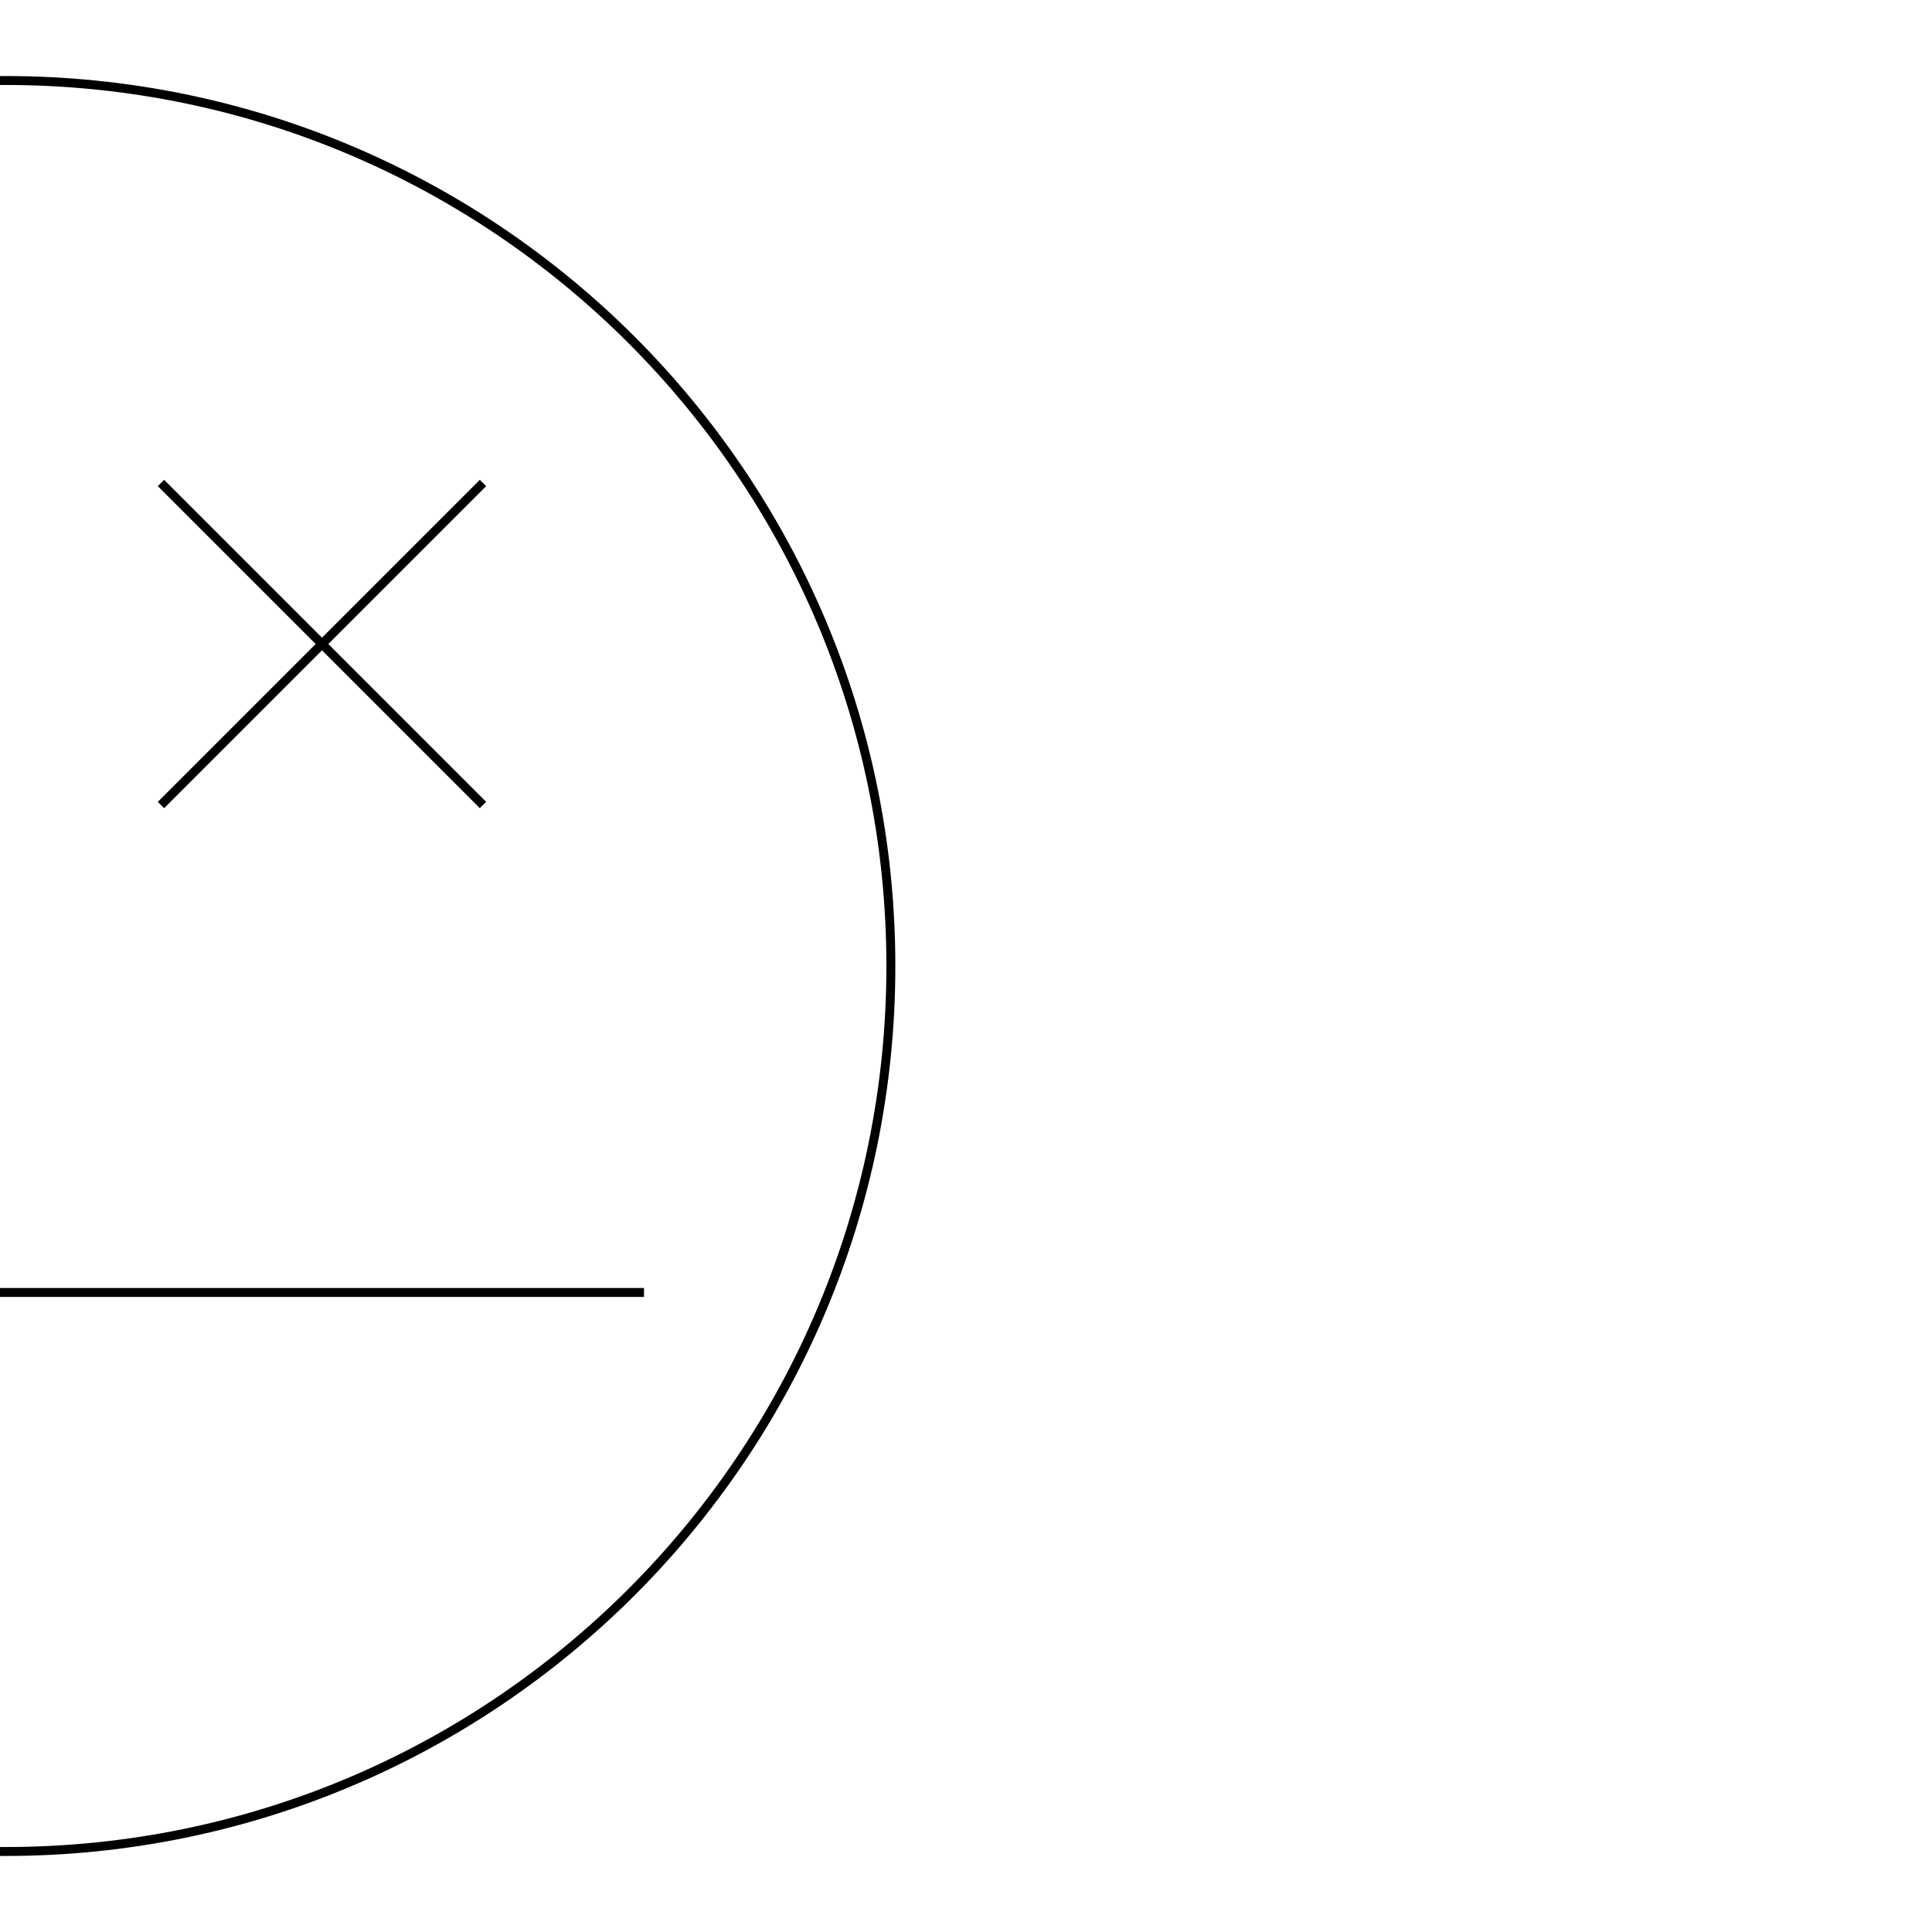
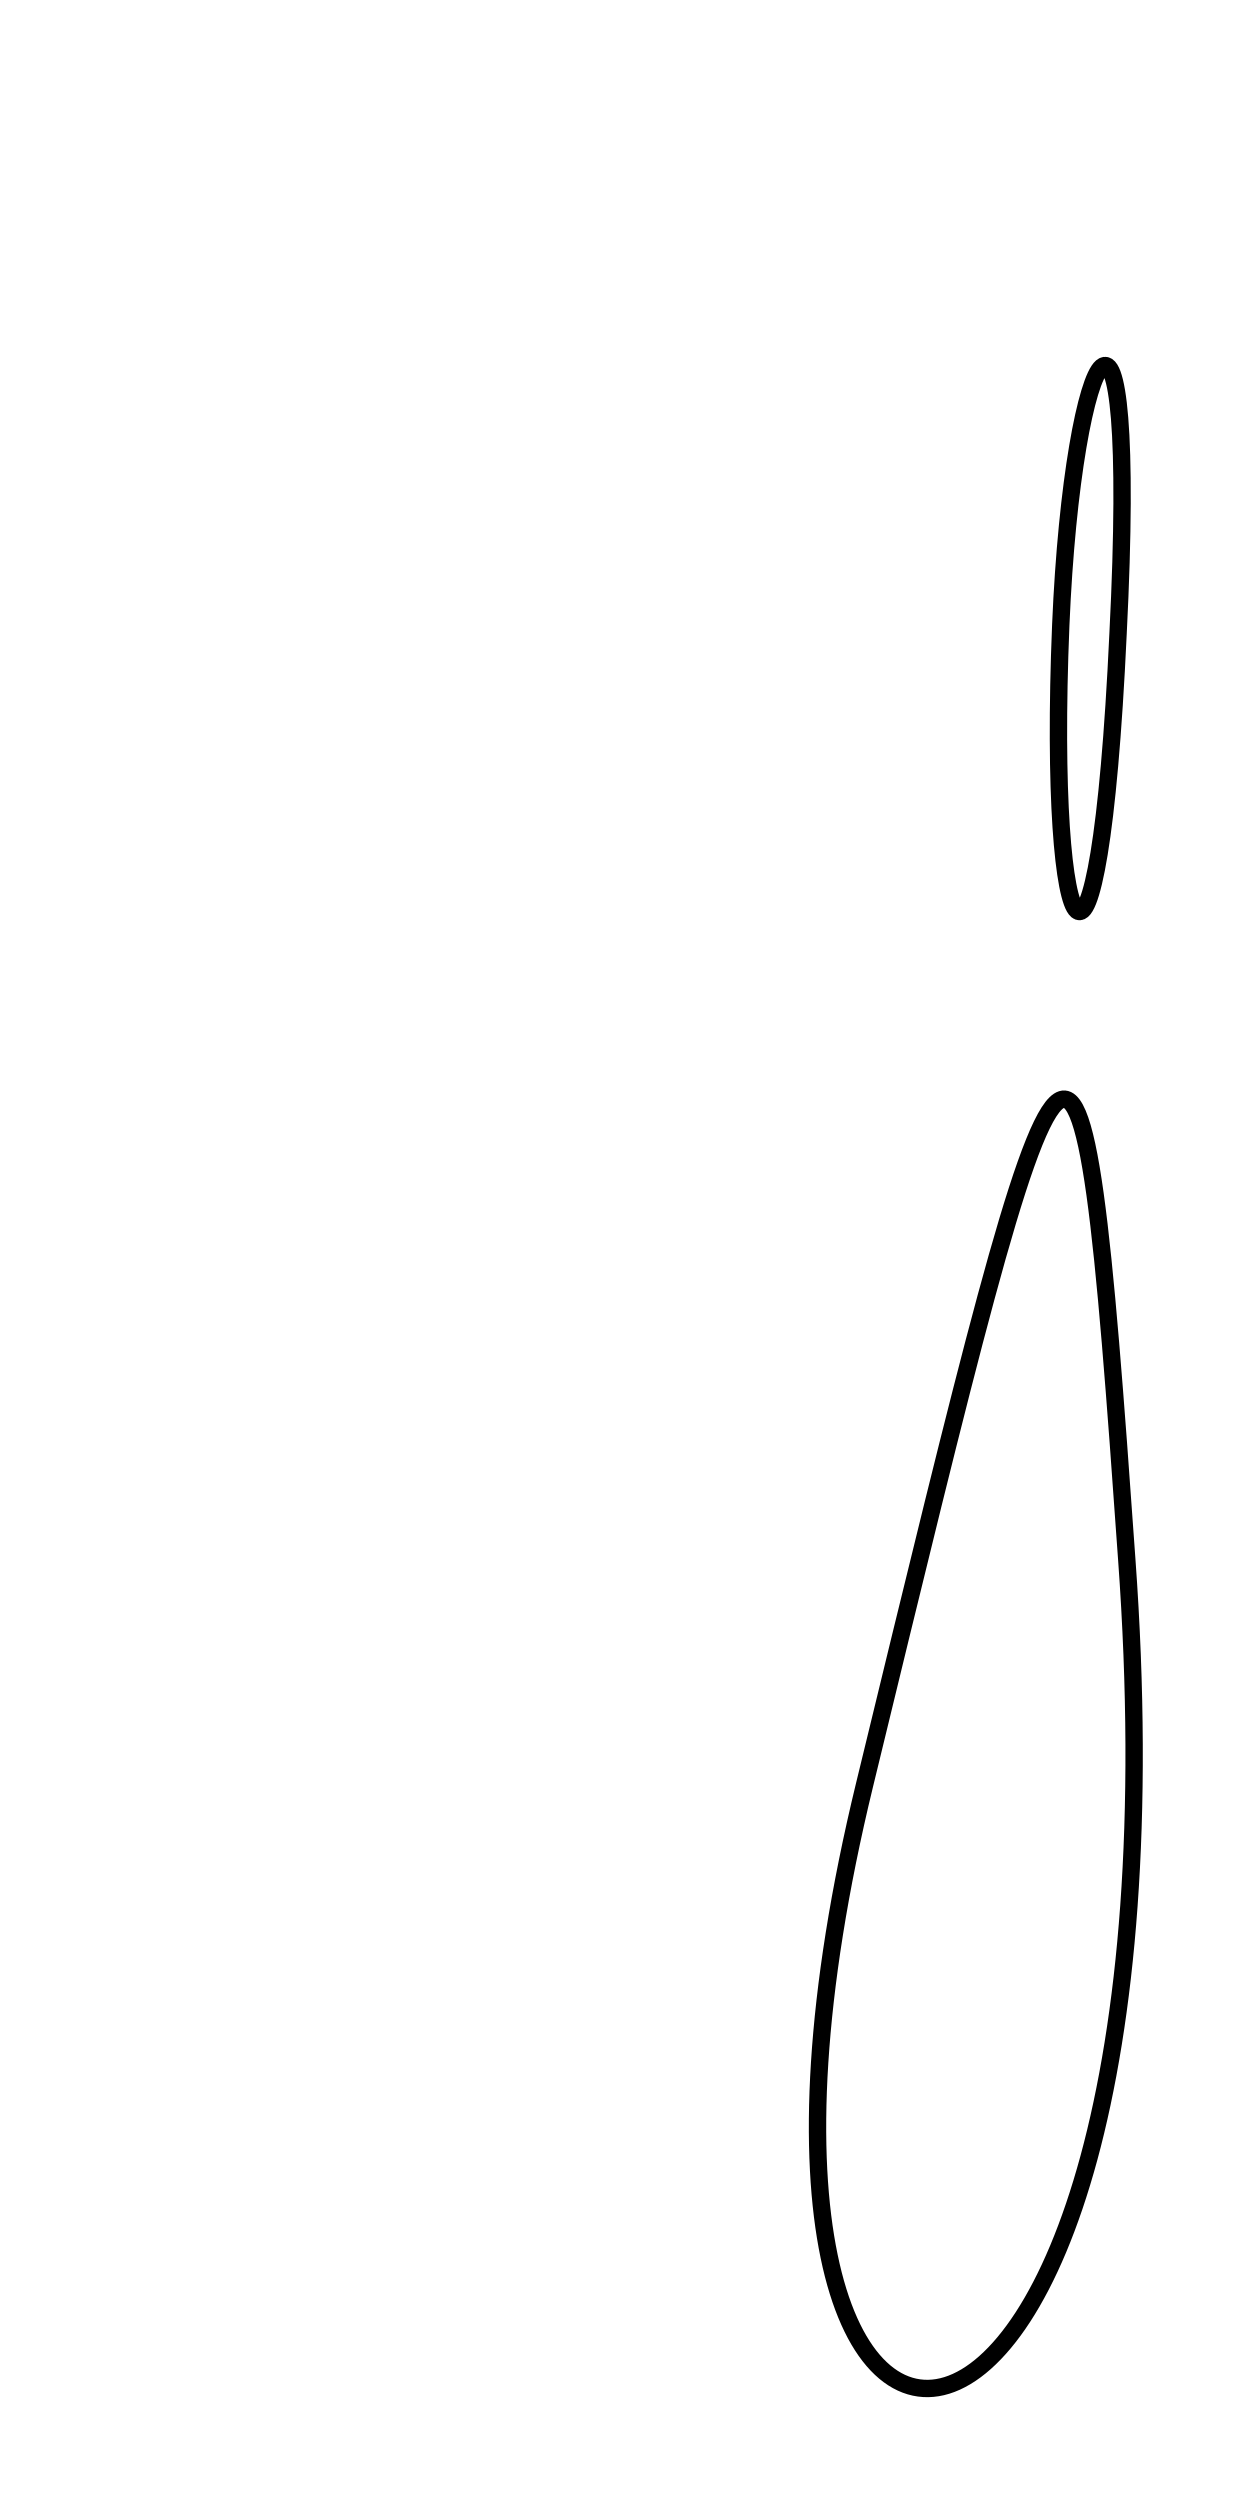
- <svg xmlns="http://www.w3.org/2000/svg" xmlns:xlink="http://www.w3.org/1999/xlink" version="1.1" id="Layer_1" x="0px" y="0px" viewBox="0 0 216 216" style="enable-background:new 0 0 216 216;" xml:space="preserve">
+ <svg xmlns="http://www.w3.org/2000/svg" version="1.1" id="Layer_1" x="0px" y="0px" viewBox="0 0 72 144" style="enable-background:new 0 0 72 144;" xml:space="preserve">
  <style type="text/css">
	.st0{fill:none;stroke:#000000;stroke-miterlimit:10;}
- 	.st1{clip-path:url(#SVGID_2_);}
- 	.st2{clip-path:url(#SVGID_4_);}
+ 	.st1{clip-path:url(#SVGID_2_);fill:none;stroke:#000000;stroke-miterlimit:10;}
+ 	.st2{clip-path:url(#SVGID_4_);fill:none;stroke:#000000;stroke-miterlimit:10;}
	.st3{clip-path:url(#SVGID_6_);}
- 	.st4{fill:none;stroke:#231F20;stroke-miterlimit:10;}
- 	.st5{clip-path:url(#SVGID_8_);}
- 	.st6{clip-path:url(#SVGID_10_);}
- 	.st7{clip-path:url(#SVGID_12_);}
- 	.st8{clip-path:url(#SVGID_14_);fill:none;stroke:#000000;stroke-miterlimit:10;}
- 	.st9{clip-path:url(#SVGID_16_);}
- 	.st10{clip-path:url(#SVGID_18_);}
+ 	.st4{clip-path:url(#SVGID_8_);fill:none;stroke:#000000;stroke-miterlimit:10;}
</style>
-   <g>
-     <defs>
-       <rect id="SVGID_1_" x="-288" width="216" height="216" />
-     </defs>
-     <clipPath id="SVGID_2_">
-       <use xlink:href="#SVGID_1_" style="overflow:visible;" />
-     </clipPath>
-     <g class="st1">
-       <circle class="st0" cx="-71.4" cy="108" r="99" />
-       <path class="st0" d="M-143.4,108c0,39.8,32.2,72,72,72s72-32.2,72-72" />
-     </g>
-   </g>
-   <g>
-     <defs>
-       <rect id="SVGID_3_" x="0" width="216" height="216" />
-     </defs>
-     <clipPath id="SVGID_4_">
-       <use xlink:href="#SVGID_3_" style="overflow:visible;" />
-     </clipPath>
-     <g class="st2">
-       <circle class="st0" cx="0.6" cy="108" r="99" />
-       <line class="st0" x1="-72" y1="144.5" x2="72" y2="144.5" />
-       <line class="st0" x1="54" y1="54" x2="18" y2="90" />
-       <line class="st0" x1="18" y1="54" x2="54" y2="90" />
-     </g>
-   </g>
+   <path class="st0" d="M64.9,89.8c-2.7-38.3-3.2-36-15.1,13S69.3,150.4,64.9,89.8z" />
+   <path class="st0" d="M61.1,36c0.7-16.6,4.5-23.2,3.3,0.5C63.3,60.2,60.3,55.5,61.1,36z" />
</svg>
